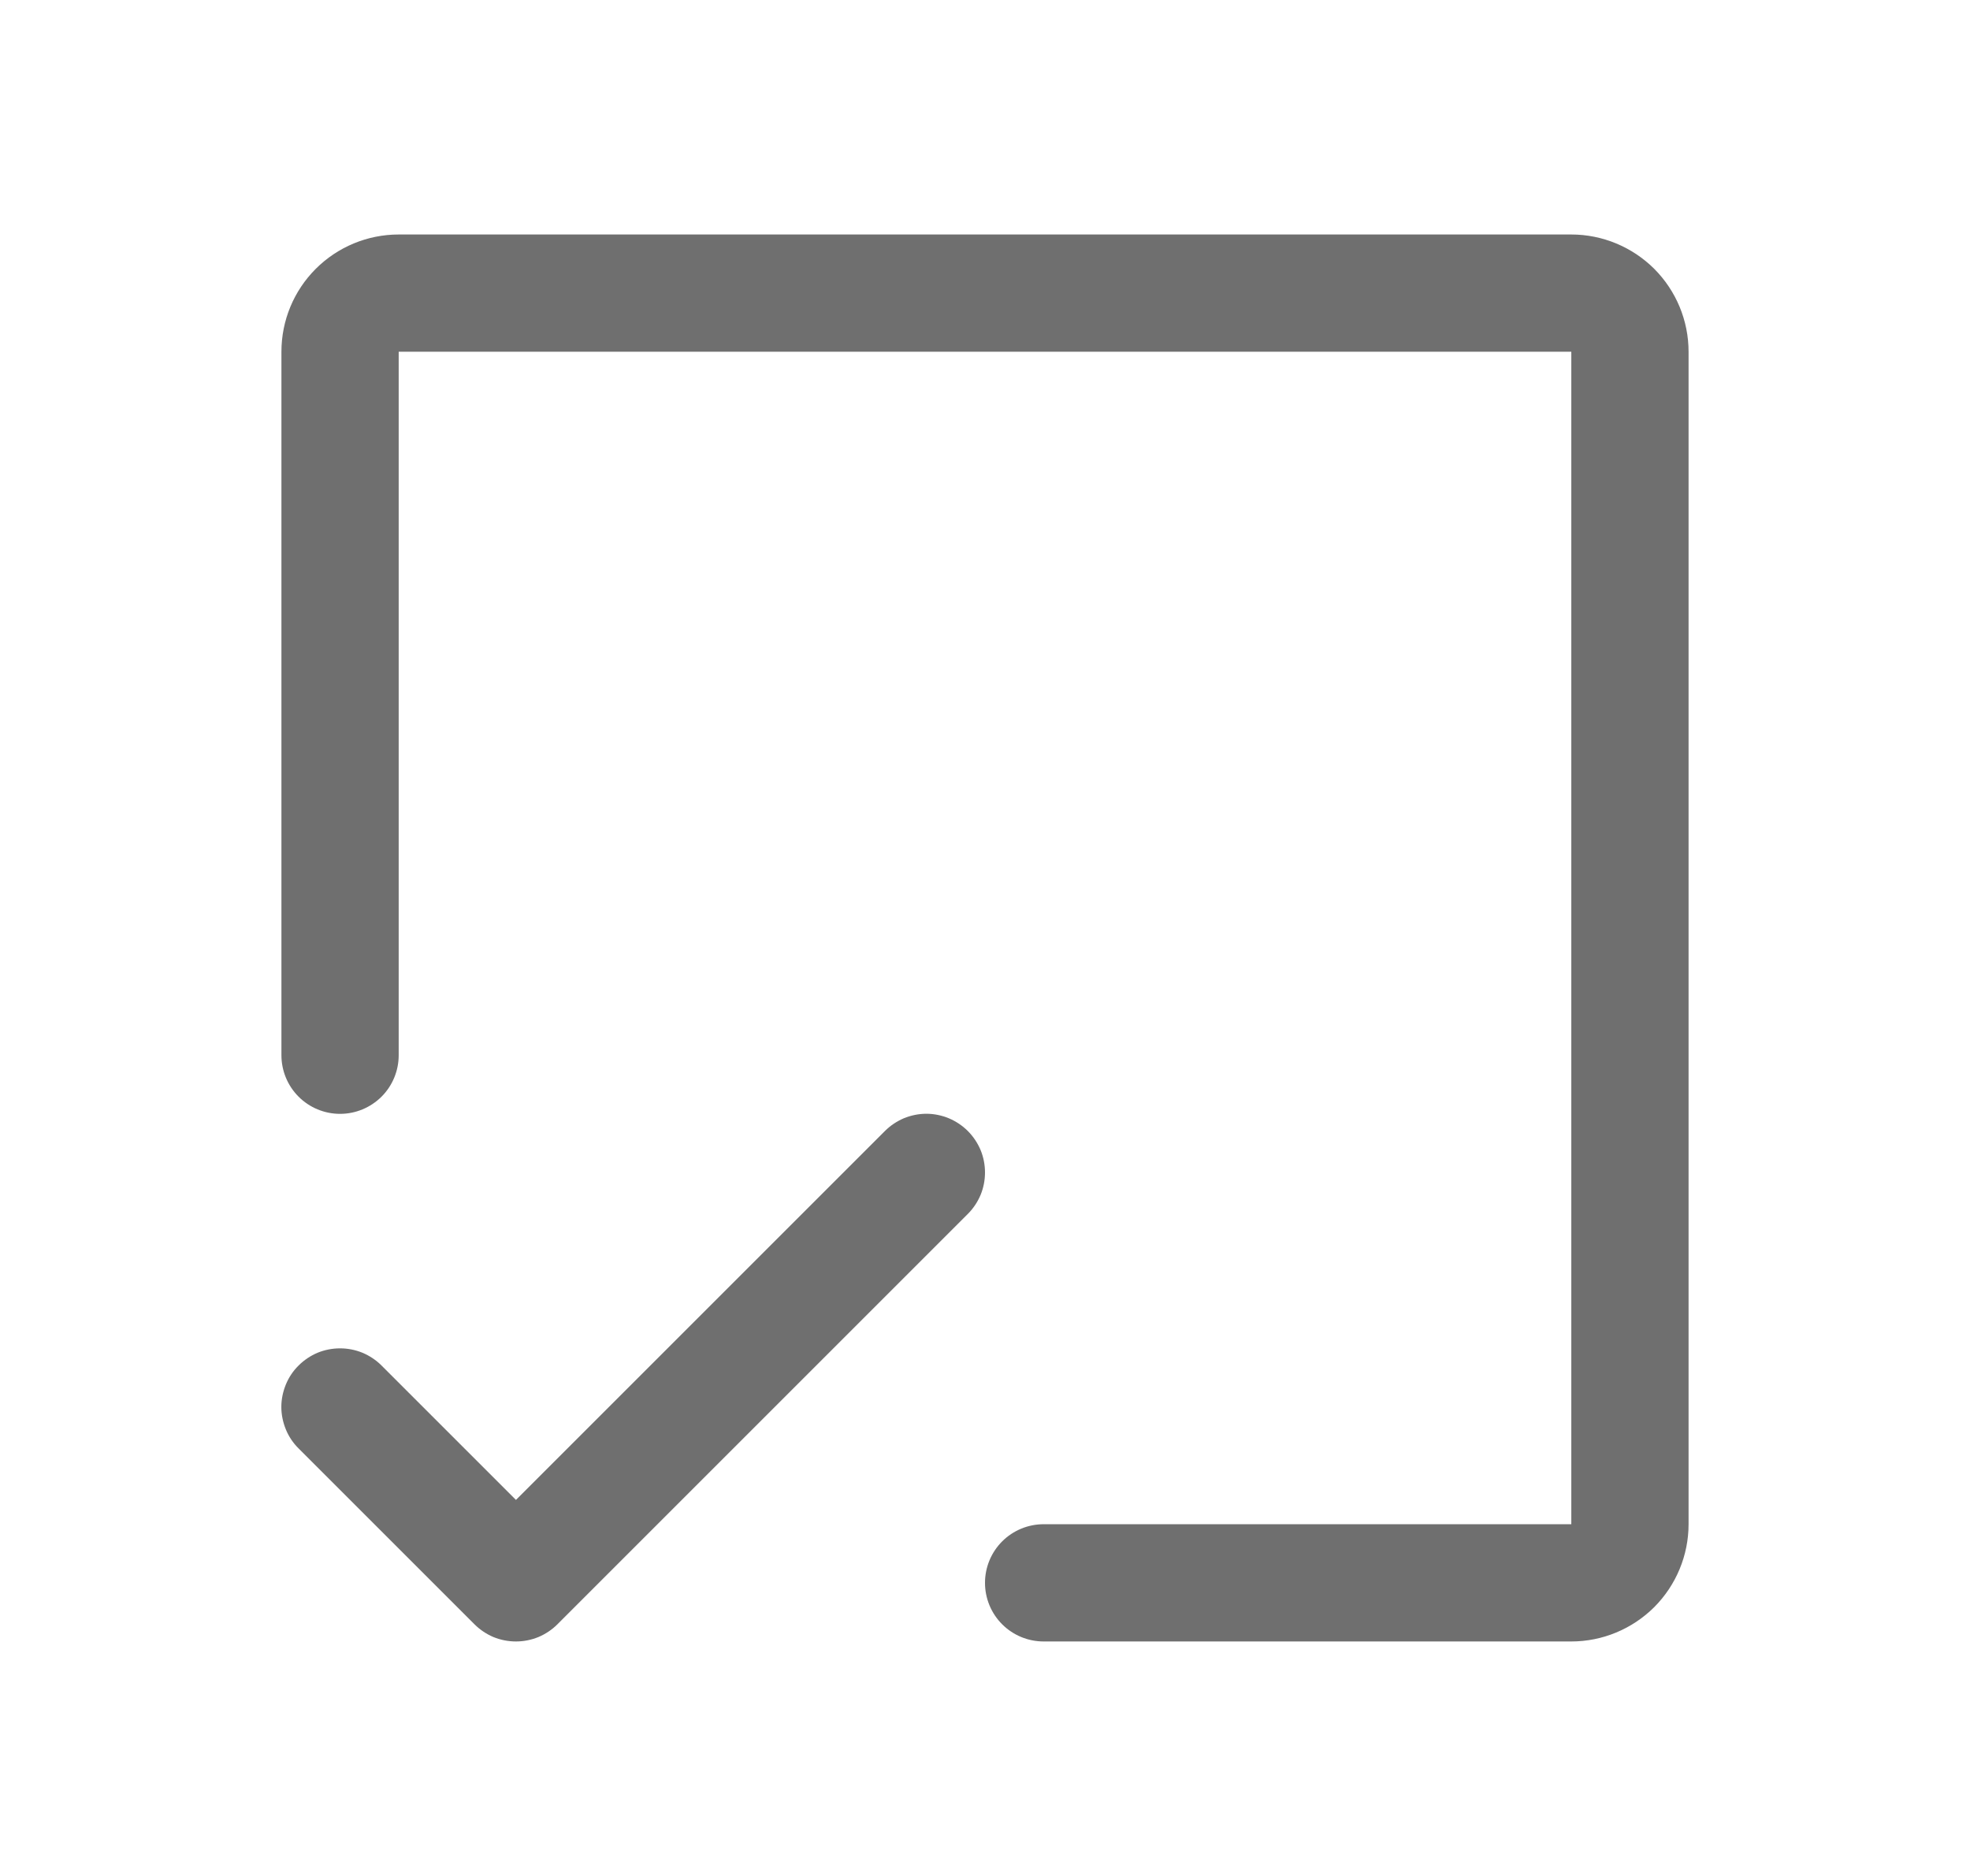
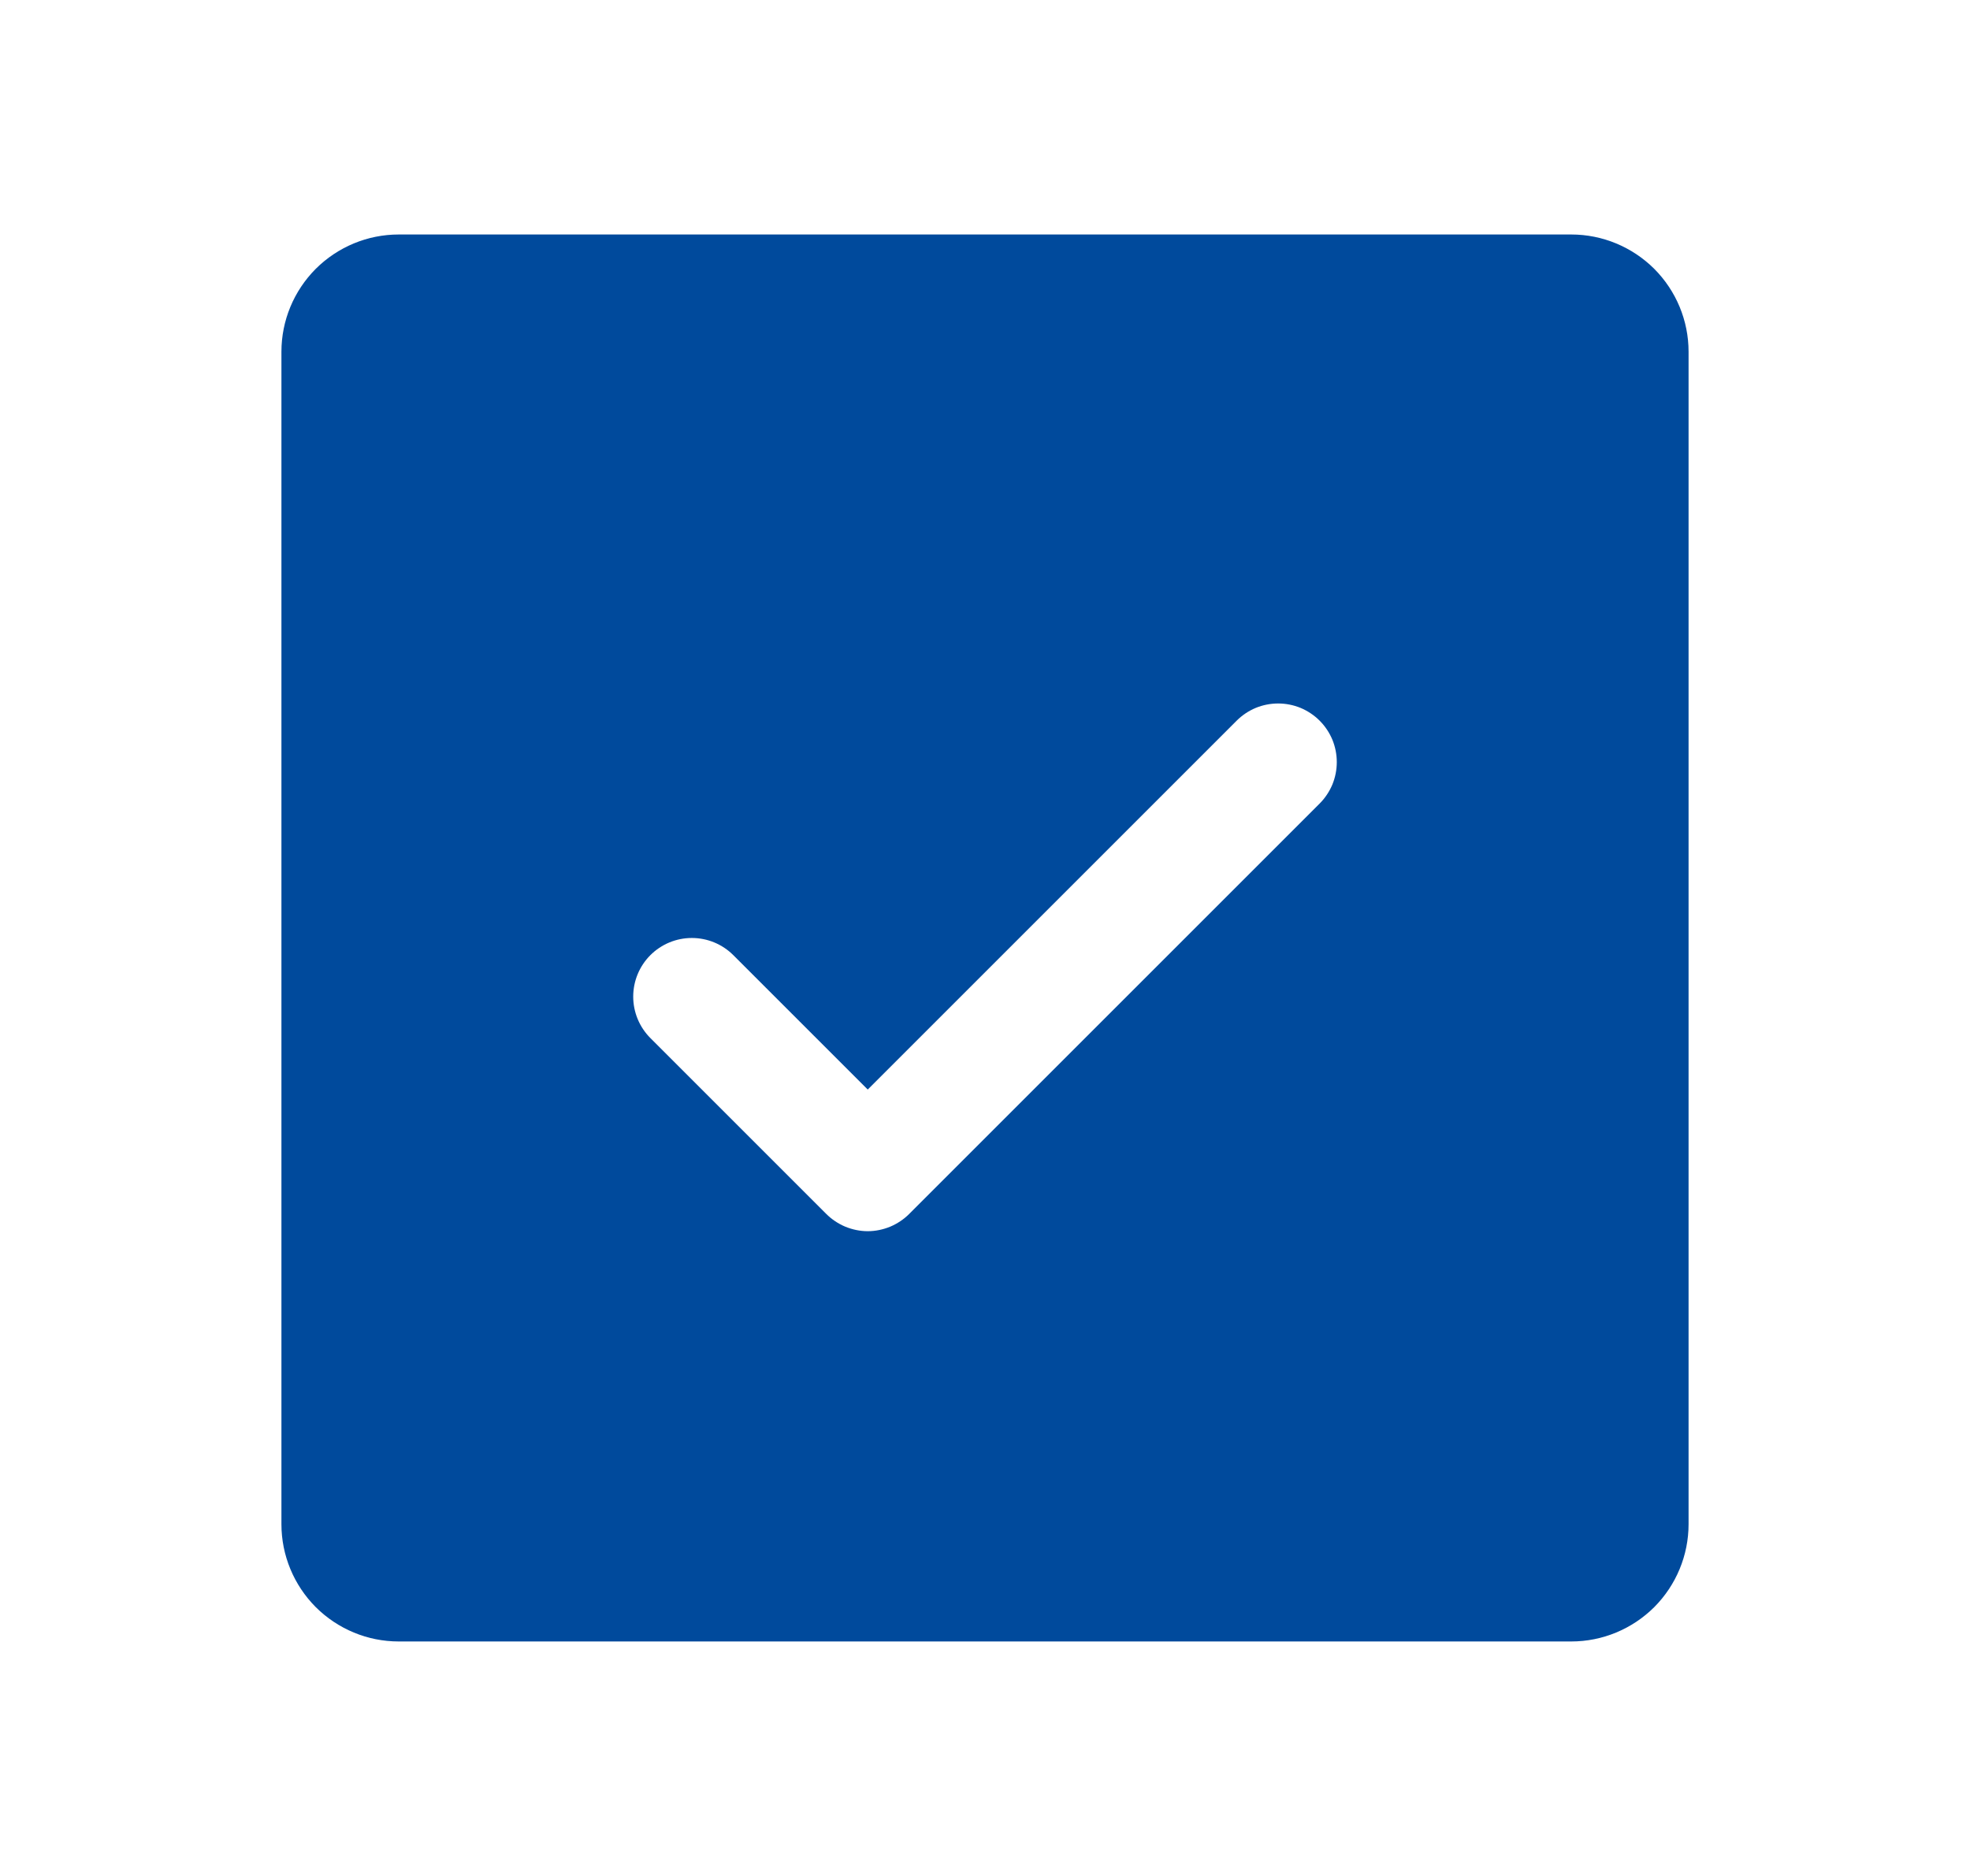
<svg xmlns="http://www.w3.org/2000/svg" width="21" height="20" viewBox="0 0 21 20" fill="none">
-   <path d="M18 3.75V16.25C18 16.581 17.868 16.899 17.634 17.134C17.399 17.368 17.081 17.5 16.75 17.5H11.125C10.959 17.5 10.8 17.434 10.683 17.317C10.566 17.2 10.5 17.041 10.5 16.875C10.5 16.709 10.566 16.55 10.683 16.433C10.8 16.316 10.959 16.25 11.125 16.25H16.75V3.75H4.25V11.25C4.25 11.416 4.184 11.575 4.067 11.692C3.949 11.809 3.791 11.875 3.625 11.875C3.459 11.875 3.3 11.809 3.183 11.692C3.066 11.575 3 11.416 3 11.25V3.75C3 3.418 3.131 3.101 3.366 2.866C3.6 2.632 3.918 2.5 4.25 2.5H16.75C17.081 2.5 17.399 2.632 17.634 2.866C17.868 3.101 18 3.418 18 3.75ZM10.317 12.058C10.259 12 10.19 11.954 10.114 11.922C10.038 11.891 9.957 11.874 9.875 11.874C9.793 11.874 9.711 11.891 9.635 11.922C9.56 11.954 9.491 12 9.433 12.058L5.5 15.991L4.067 14.558C4.009 14.5 3.94 14.454 3.864 14.422C3.788 14.391 3.707 14.375 3.625 14.375C3.543 14.375 3.461 14.391 3.385 14.422C3.31 14.454 3.241 14.5 3.183 14.558C3.124 14.616 3.078 14.685 3.047 14.761C3.016 14.837 2.999 14.918 2.999 15C2.999 15.082 3.016 15.163 3.047 15.239C3.078 15.315 3.124 15.384 3.183 15.442L5.058 17.317C5.116 17.375 5.185 17.421 5.26 17.453C5.336 17.484 5.418 17.5 5.5 17.5C5.582 17.5 5.663 17.484 5.739 17.453C5.815 17.421 5.884 17.375 5.942 17.317L10.317 12.942C10.375 12.884 10.421 12.815 10.453 12.739C10.484 12.664 10.5 12.582 10.5 12.5C10.5 12.418 10.484 12.336 10.453 12.261C10.421 12.185 10.375 12.116 10.317 12.058Z" fill="#6F6F6F" />
+   <path d="M16.75 2.5H4.25C3.918 2.5 3.601 2.632 3.366 2.866C3.132 3.101 3 3.418 3 3.75V16.25C3 16.581 3.132 16.899 3.366 17.134C3.601 17.368 3.918 17.5 4.25 17.5H16.75C17.081 17.5 17.399 17.368 17.634 17.134C17.868 16.899 18 16.581 18 16.25V3.75C18 3.418 17.868 3.101 17.634 2.866C17.399 2.632 17.081 2.5 16.75 2.5ZM14.067 8.567L9.692 12.942C9.634 13 9.565 13.046 9.489 13.078C9.413 13.109 9.332 13.126 9.25 13.126C9.168 13.126 9.087 13.109 9.011 13.078C8.935 13.046 8.866 13 8.808 12.942L6.933 11.067C6.816 10.95 6.75 10.791 6.75 10.625C6.75 10.459 6.816 10.3 6.933 10.183C7.05 10.066 7.209 10 7.375 10C7.541 10 7.7 10.066 7.817 10.183L9.25 11.616L13.183 7.683C13.241 7.625 13.31 7.579 13.386 7.547C13.462 7.516 13.543 7.5 13.625 7.5C13.707 7.5 13.788 7.516 13.864 7.547C13.94 7.579 14.009 7.625 14.067 7.683C14.125 7.741 14.171 7.81 14.203 7.886C14.234 7.962 14.25 8.043 14.25 8.125C14.25 8.207 14.234 8.288 14.203 8.364C14.171 8.44 14.125 8.509 14.067 8.567Z" fill="#004A9C" />
</svg>
